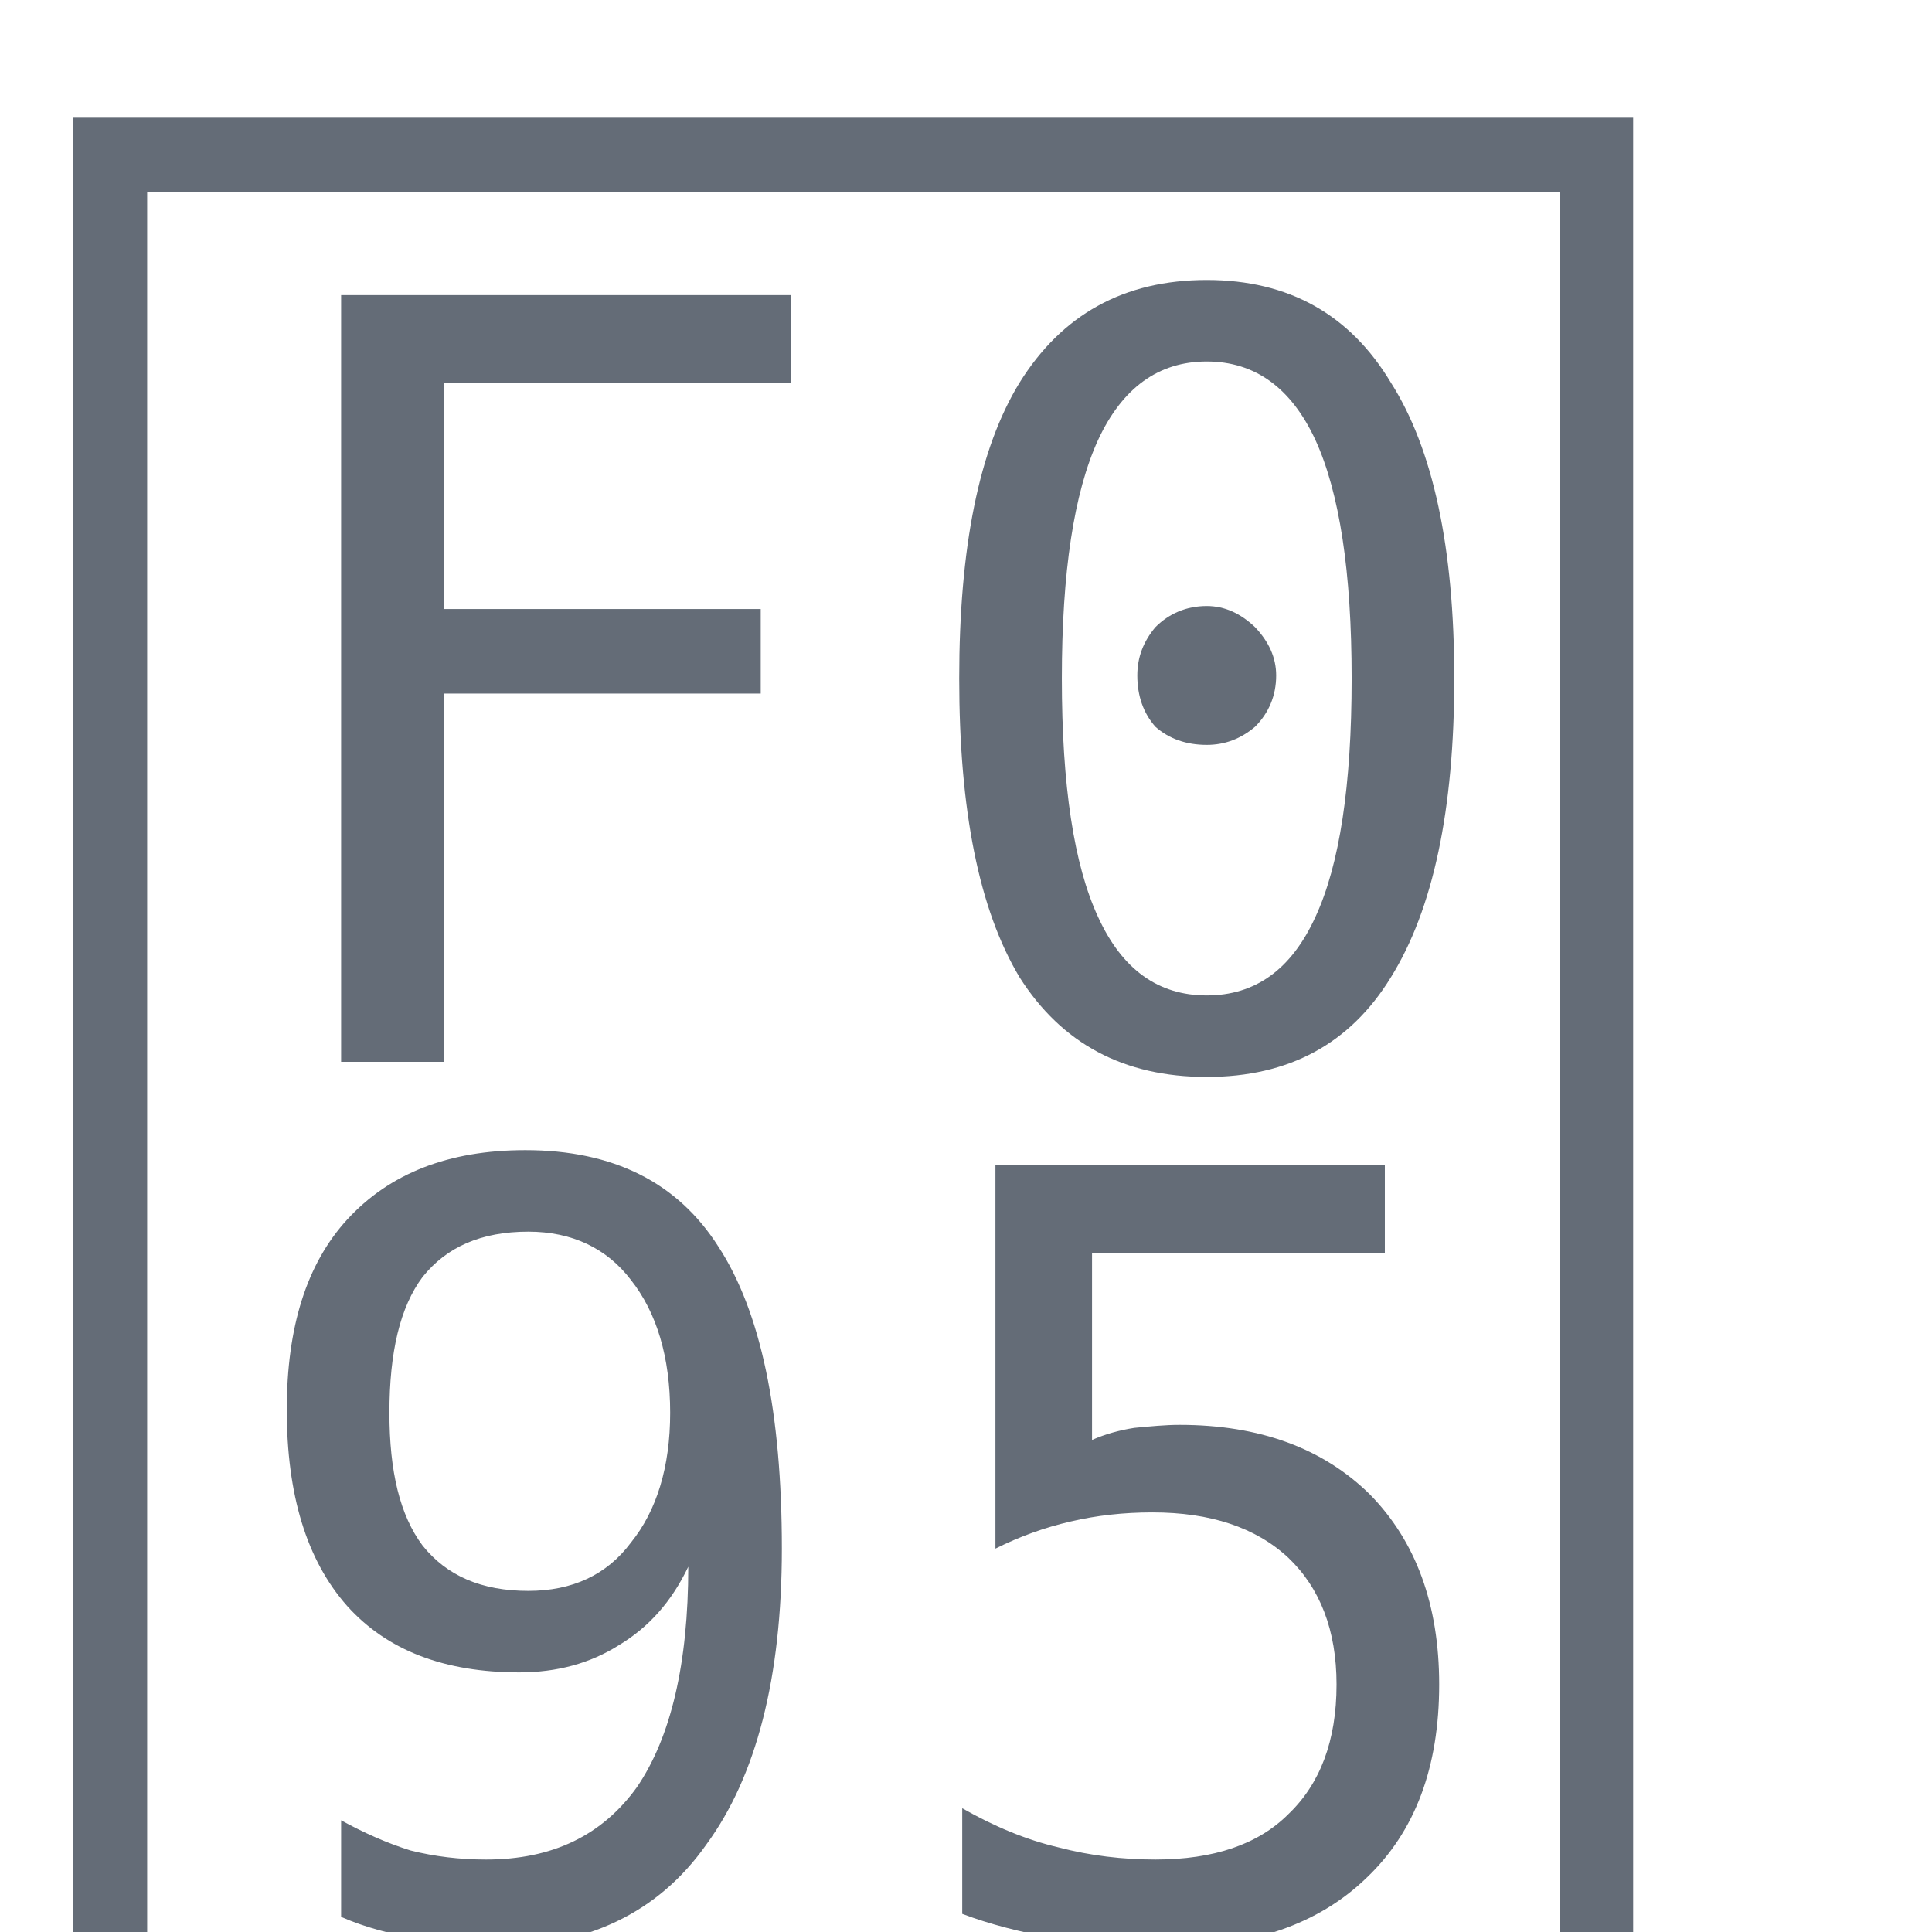
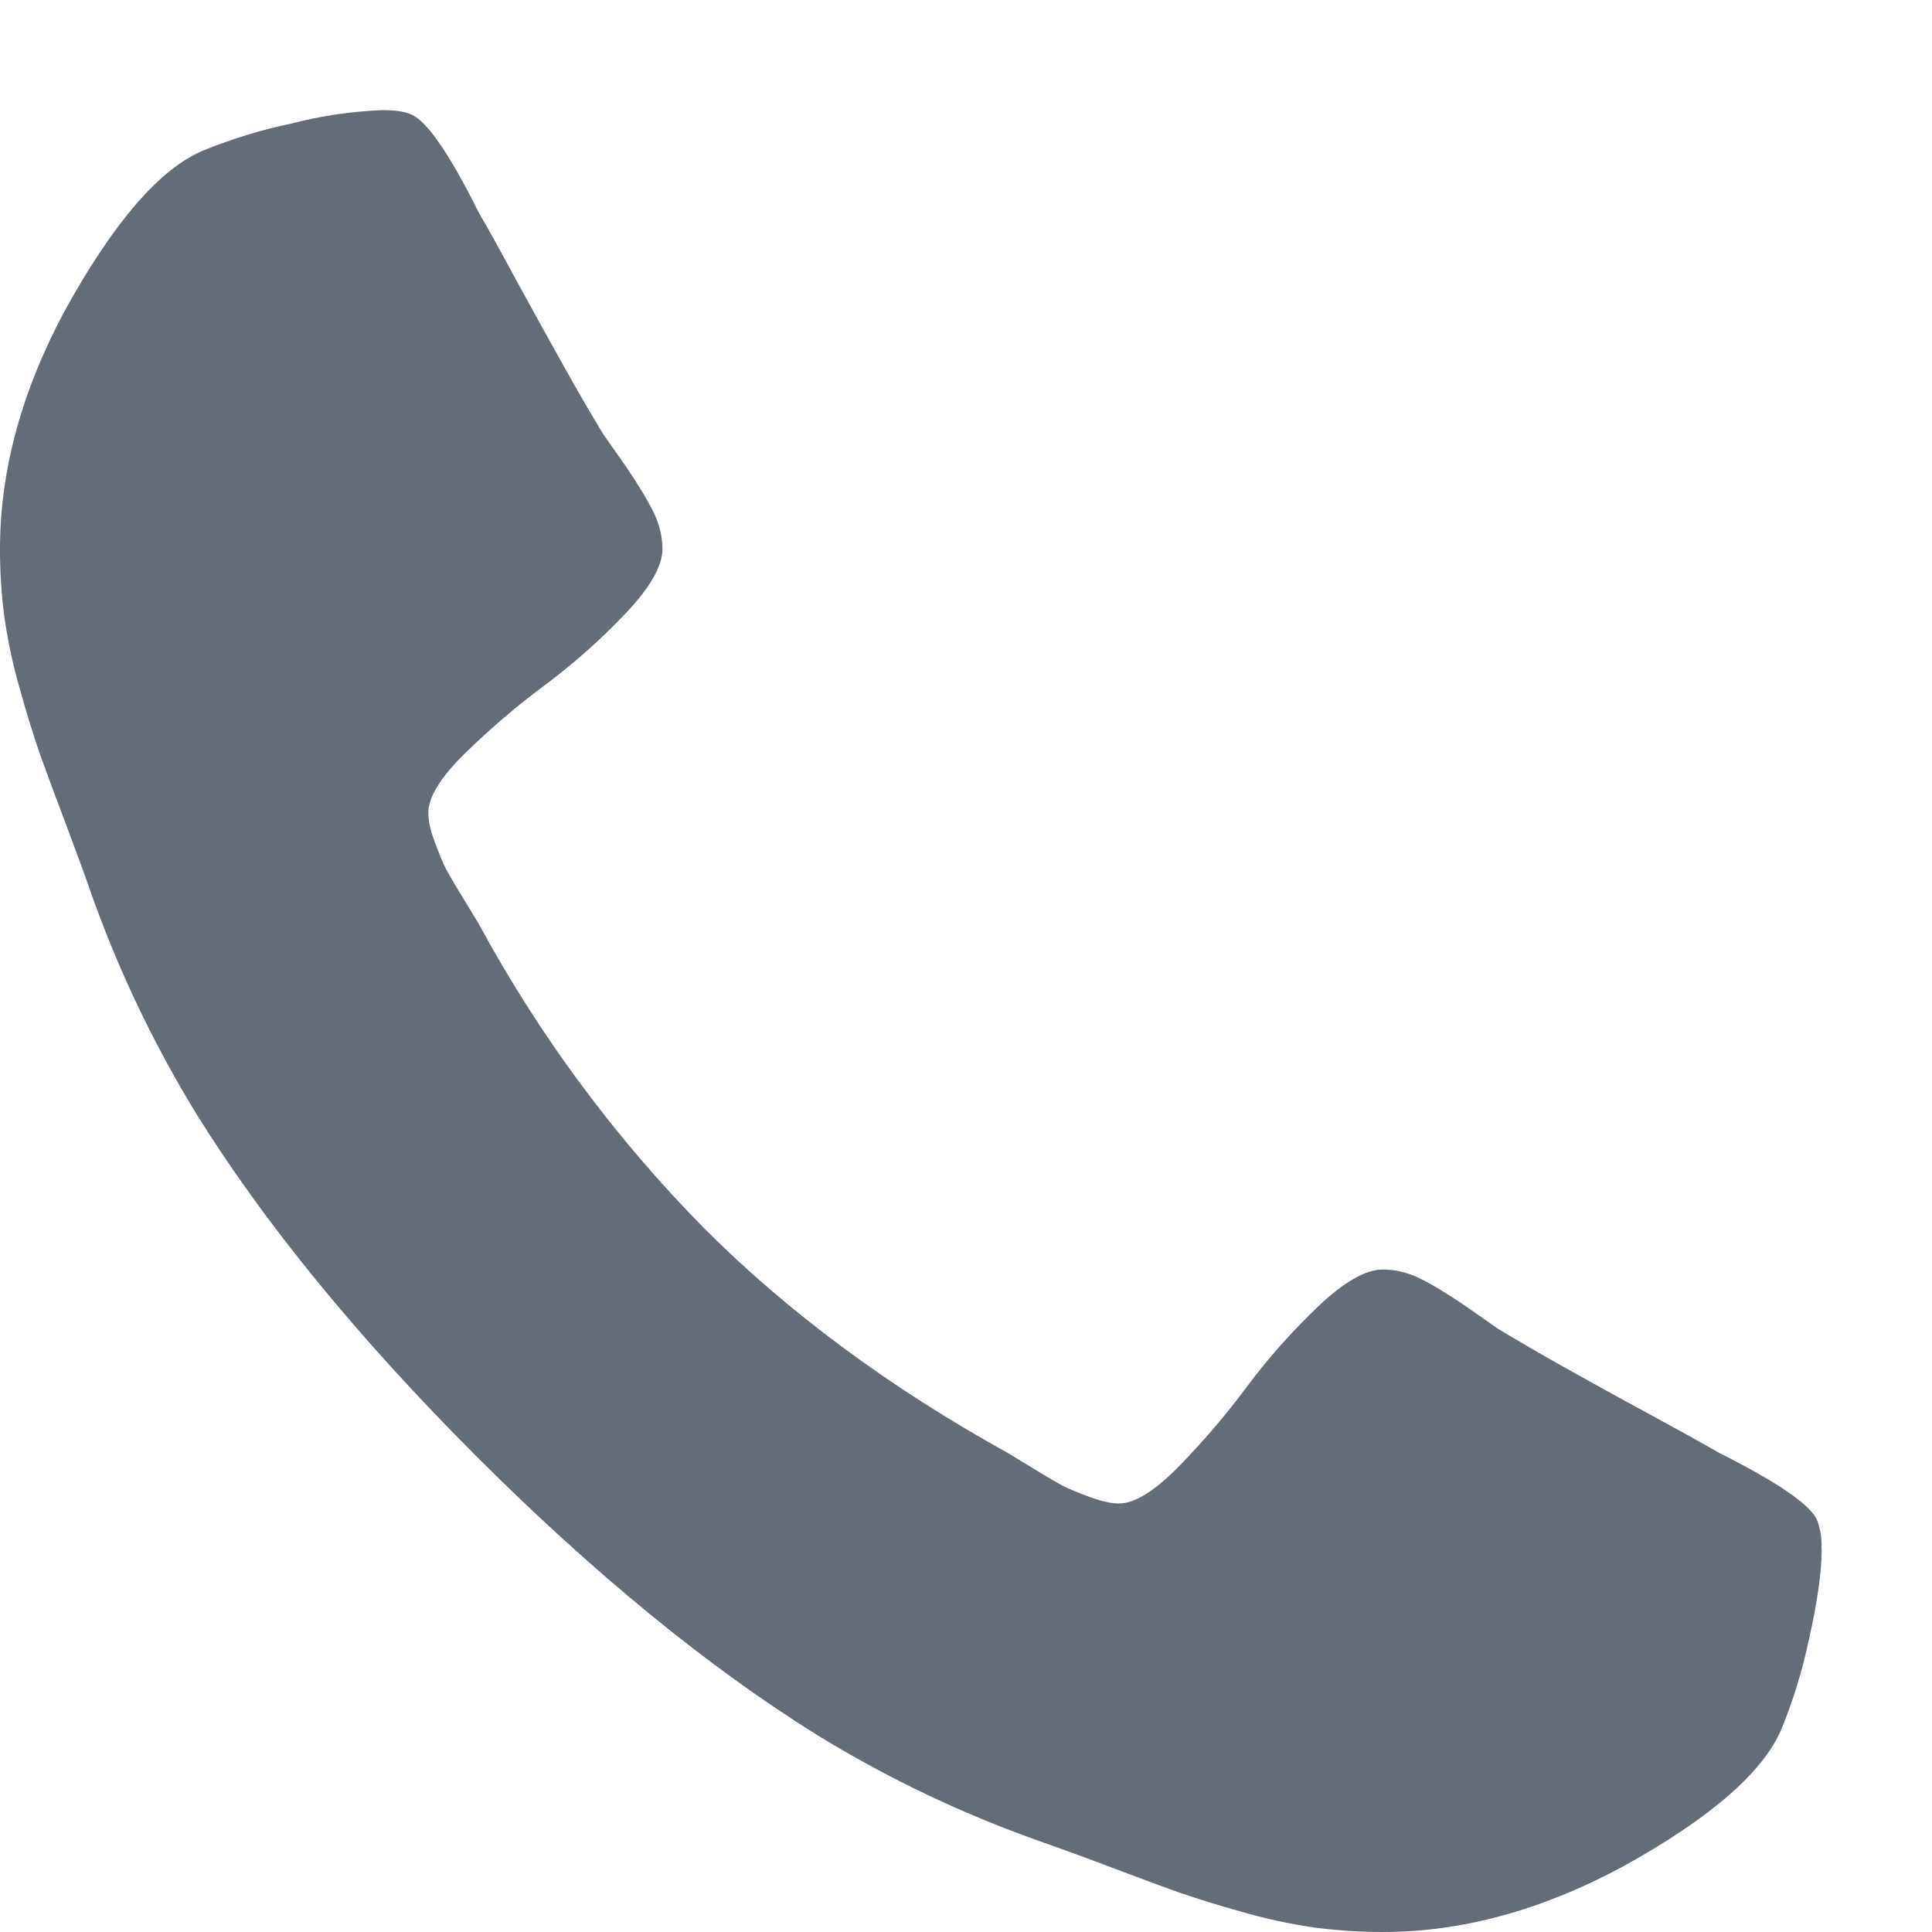
<svg xmlns="http://www.w3.org/2000/svg" width="10" height="10" viewBox="0 0 10 10">
-   <text fill="#646C77" fill-rule="evenodd" font-family="FontAwesome" font-size="12" transform="translate(-672 -464)">
-     <tspan x="672" y="474"></tspan>
-   </text>
+   <path fill="#646C77" fill-rule="evenodd" d="M9.429 8.018c0 .12-.023.278-.067.472a2.66 2.66 0 0 1-.141.459c-.094.223-.366.46-.817.71-.42.227-.835.341-1.246.341-.12 0-.238-.008-.354-.023a2.751 2.751 0 0 1-.385-.084 5.742 5.742 0 0 1-.315-.097c-.07-.025-.193-.07-.372-.138a14.269 14.269 0 0 0-.328-.12 6.065 6.065 0 0 1-1.172-.556c-.567-.353-1.156-.835-1.768-1.446-.611-.612-1.093-1.201-1.446-1.768a6.065 6.065 0 0 1-.556-1.172c-.013-.04-.054-.15-.12-.328a26.261 26.261 0 0 1-.138-.372 5.745 5.745 0 0 1-.097-.315 2.75 2.75 0 0 1-.084-.385A2.657 2.657 0 0 1 0 2.842c0-.411.114-.826.342-1.246.25-.45.486-.723.71-.817a2.66 2.66 0 0 1 .458-.14A2.21 2.21 0 0 1 1.982.57c.063 0 .11.007.14.02.081.027.2.197.356.51.049.084.116.205.2.361.085.156.164.298.235.425.071.128.14.247.208.359l.117.167c.064.094.112.173.144.238a.437.437 0 0 1 .047.19c0 .09-.064.201-.191.335a3.264 3.264 0 0 1-.415.369c-.15.111-.288.23-.416.355-.127.125-.19.227-.19.308 0 .04.01.09.033.15.022.06.041.106.057.138.016.03.047.084.094.16l.077.127a6.986 6.986 0 0 0 1.165 1.574c.437.438.962.826 1.574 1.165l.127.077c.076.047.13.078.16.094.032.016.077.035.138.057.06.022.11.033.15.033.08 0 .183-.063.308-.19.125-.128.244-.266.355-.416.112-.15.235-.287.369-.415.134-.127.245-.19.334-.19.063 0 .127.015.191.046.065.032.144.08.238.144l.167.117c.112.067.231.137.359.208.127.071.269.15.425.234.156.085.277.152.362.201.312.157.482.275.508.355a.36.36 0 0 1 .02.14z" />
</svg>
